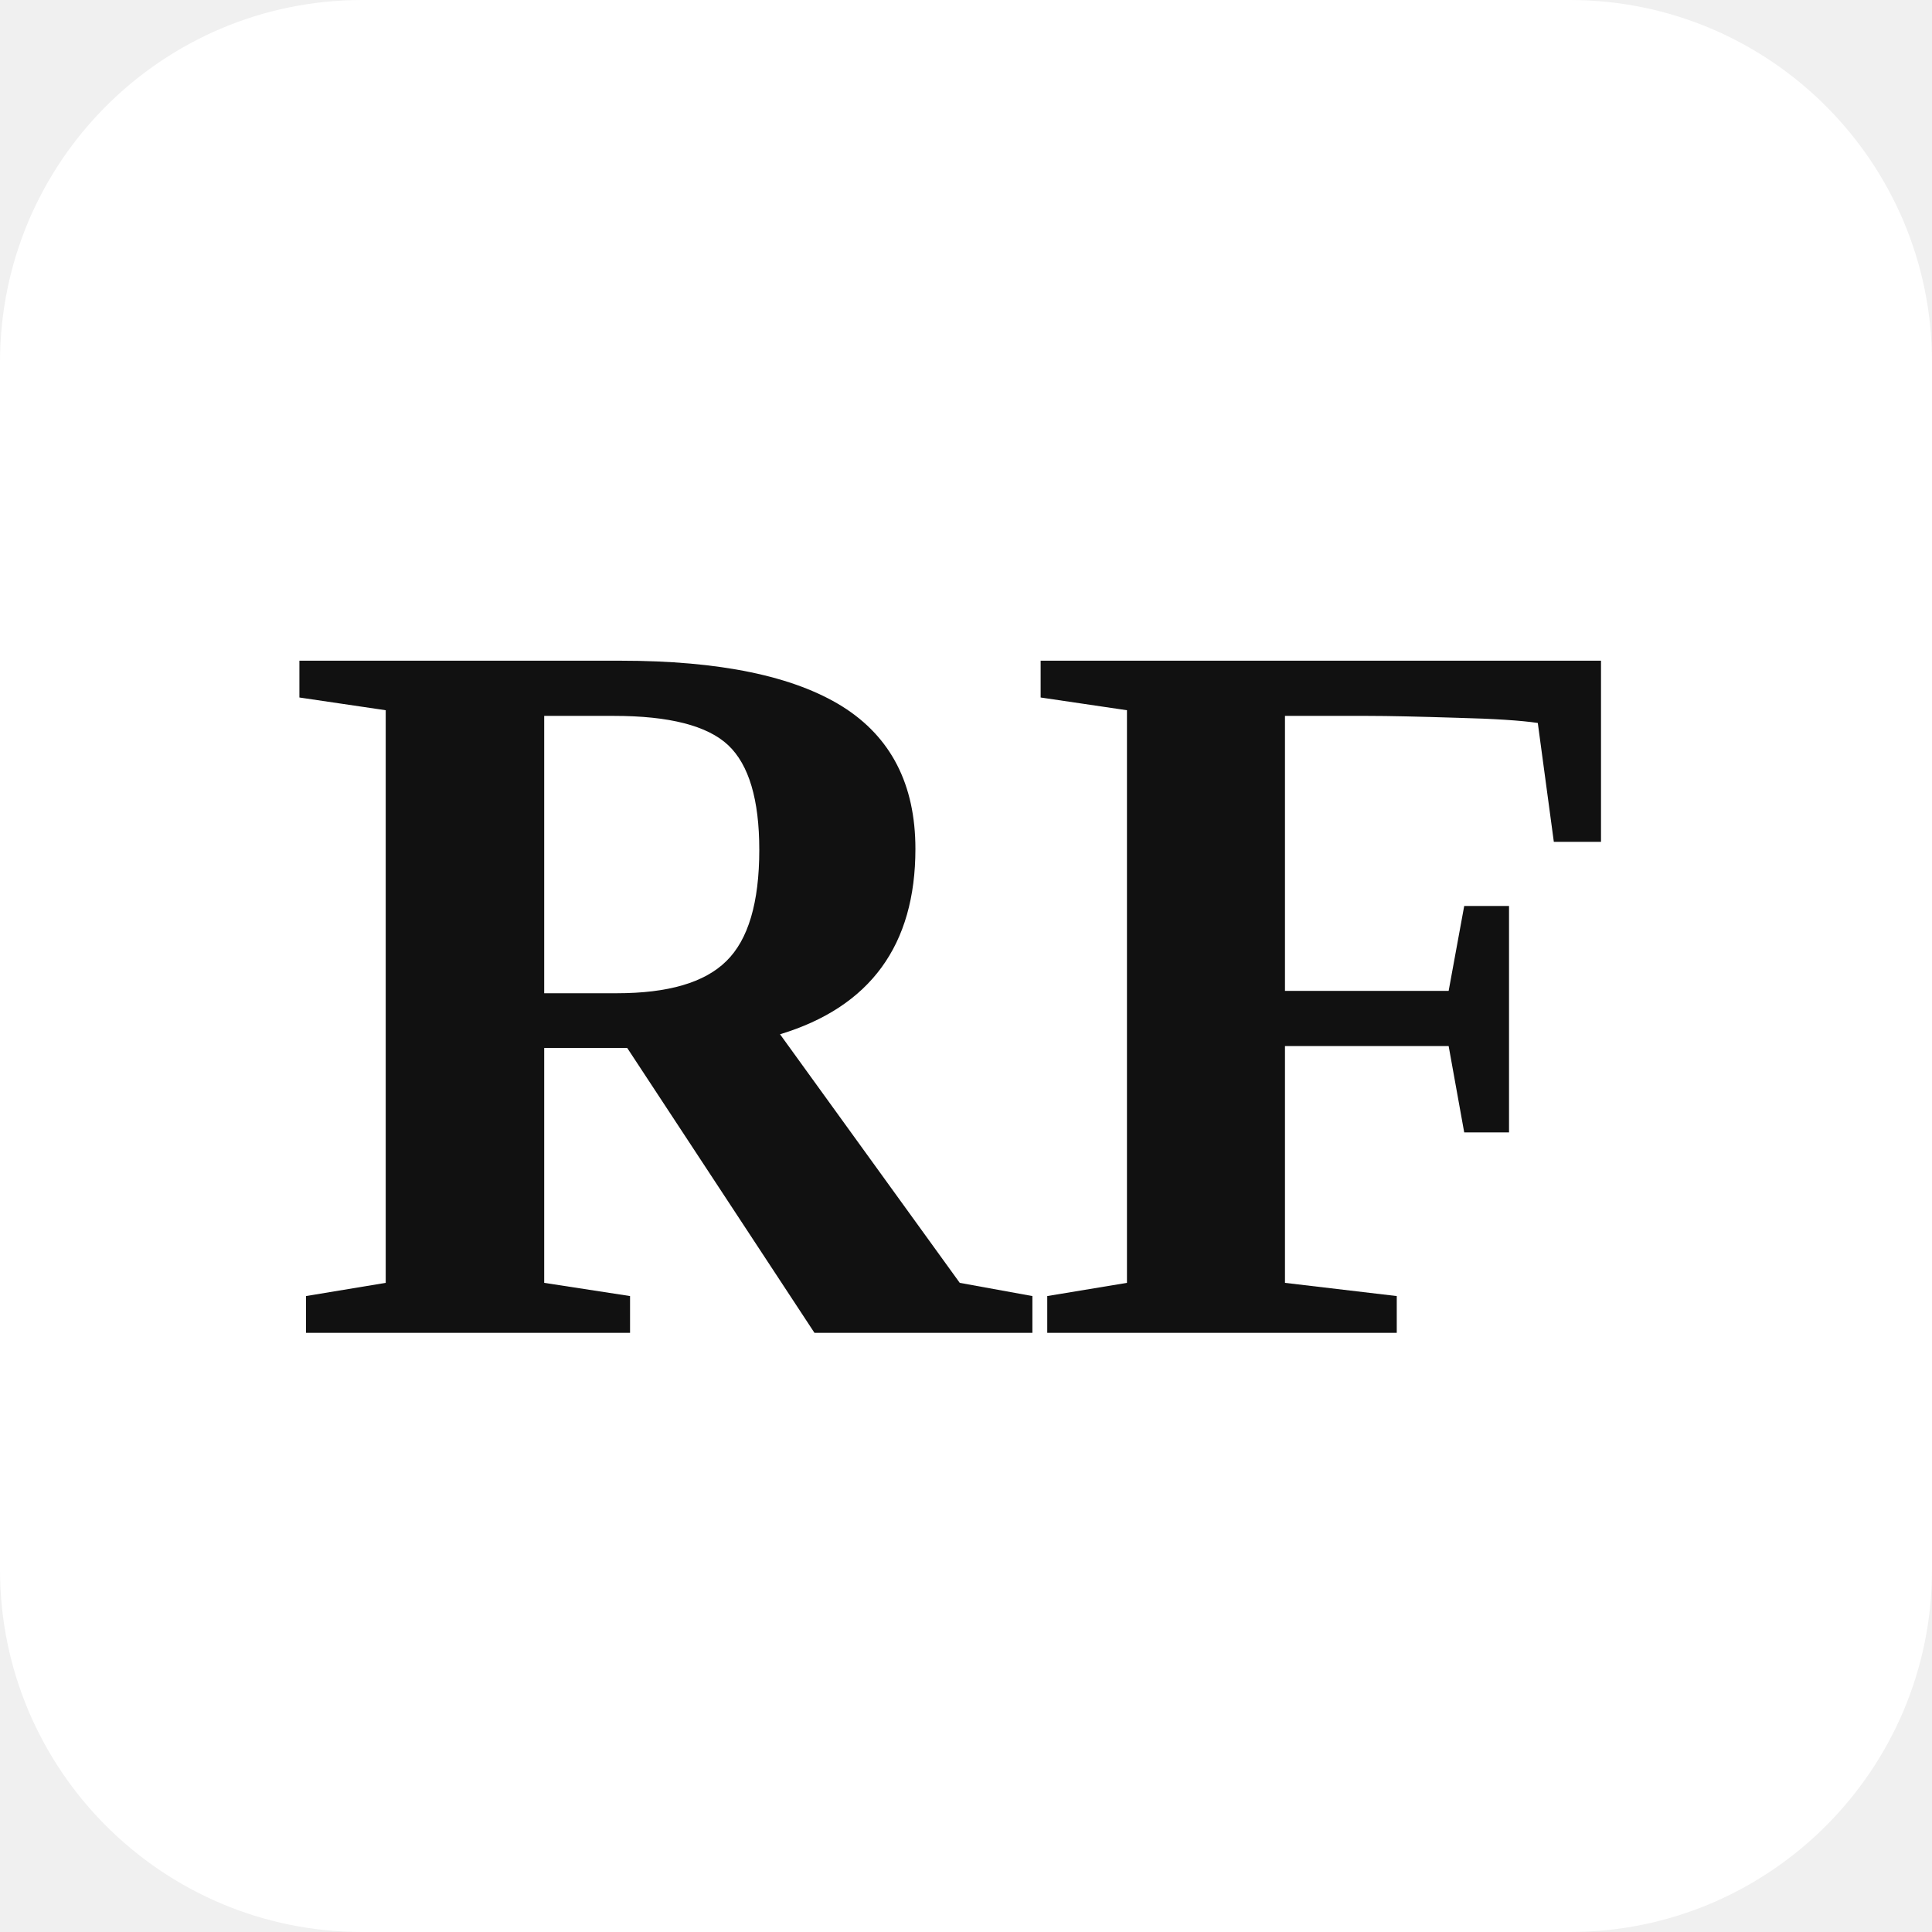
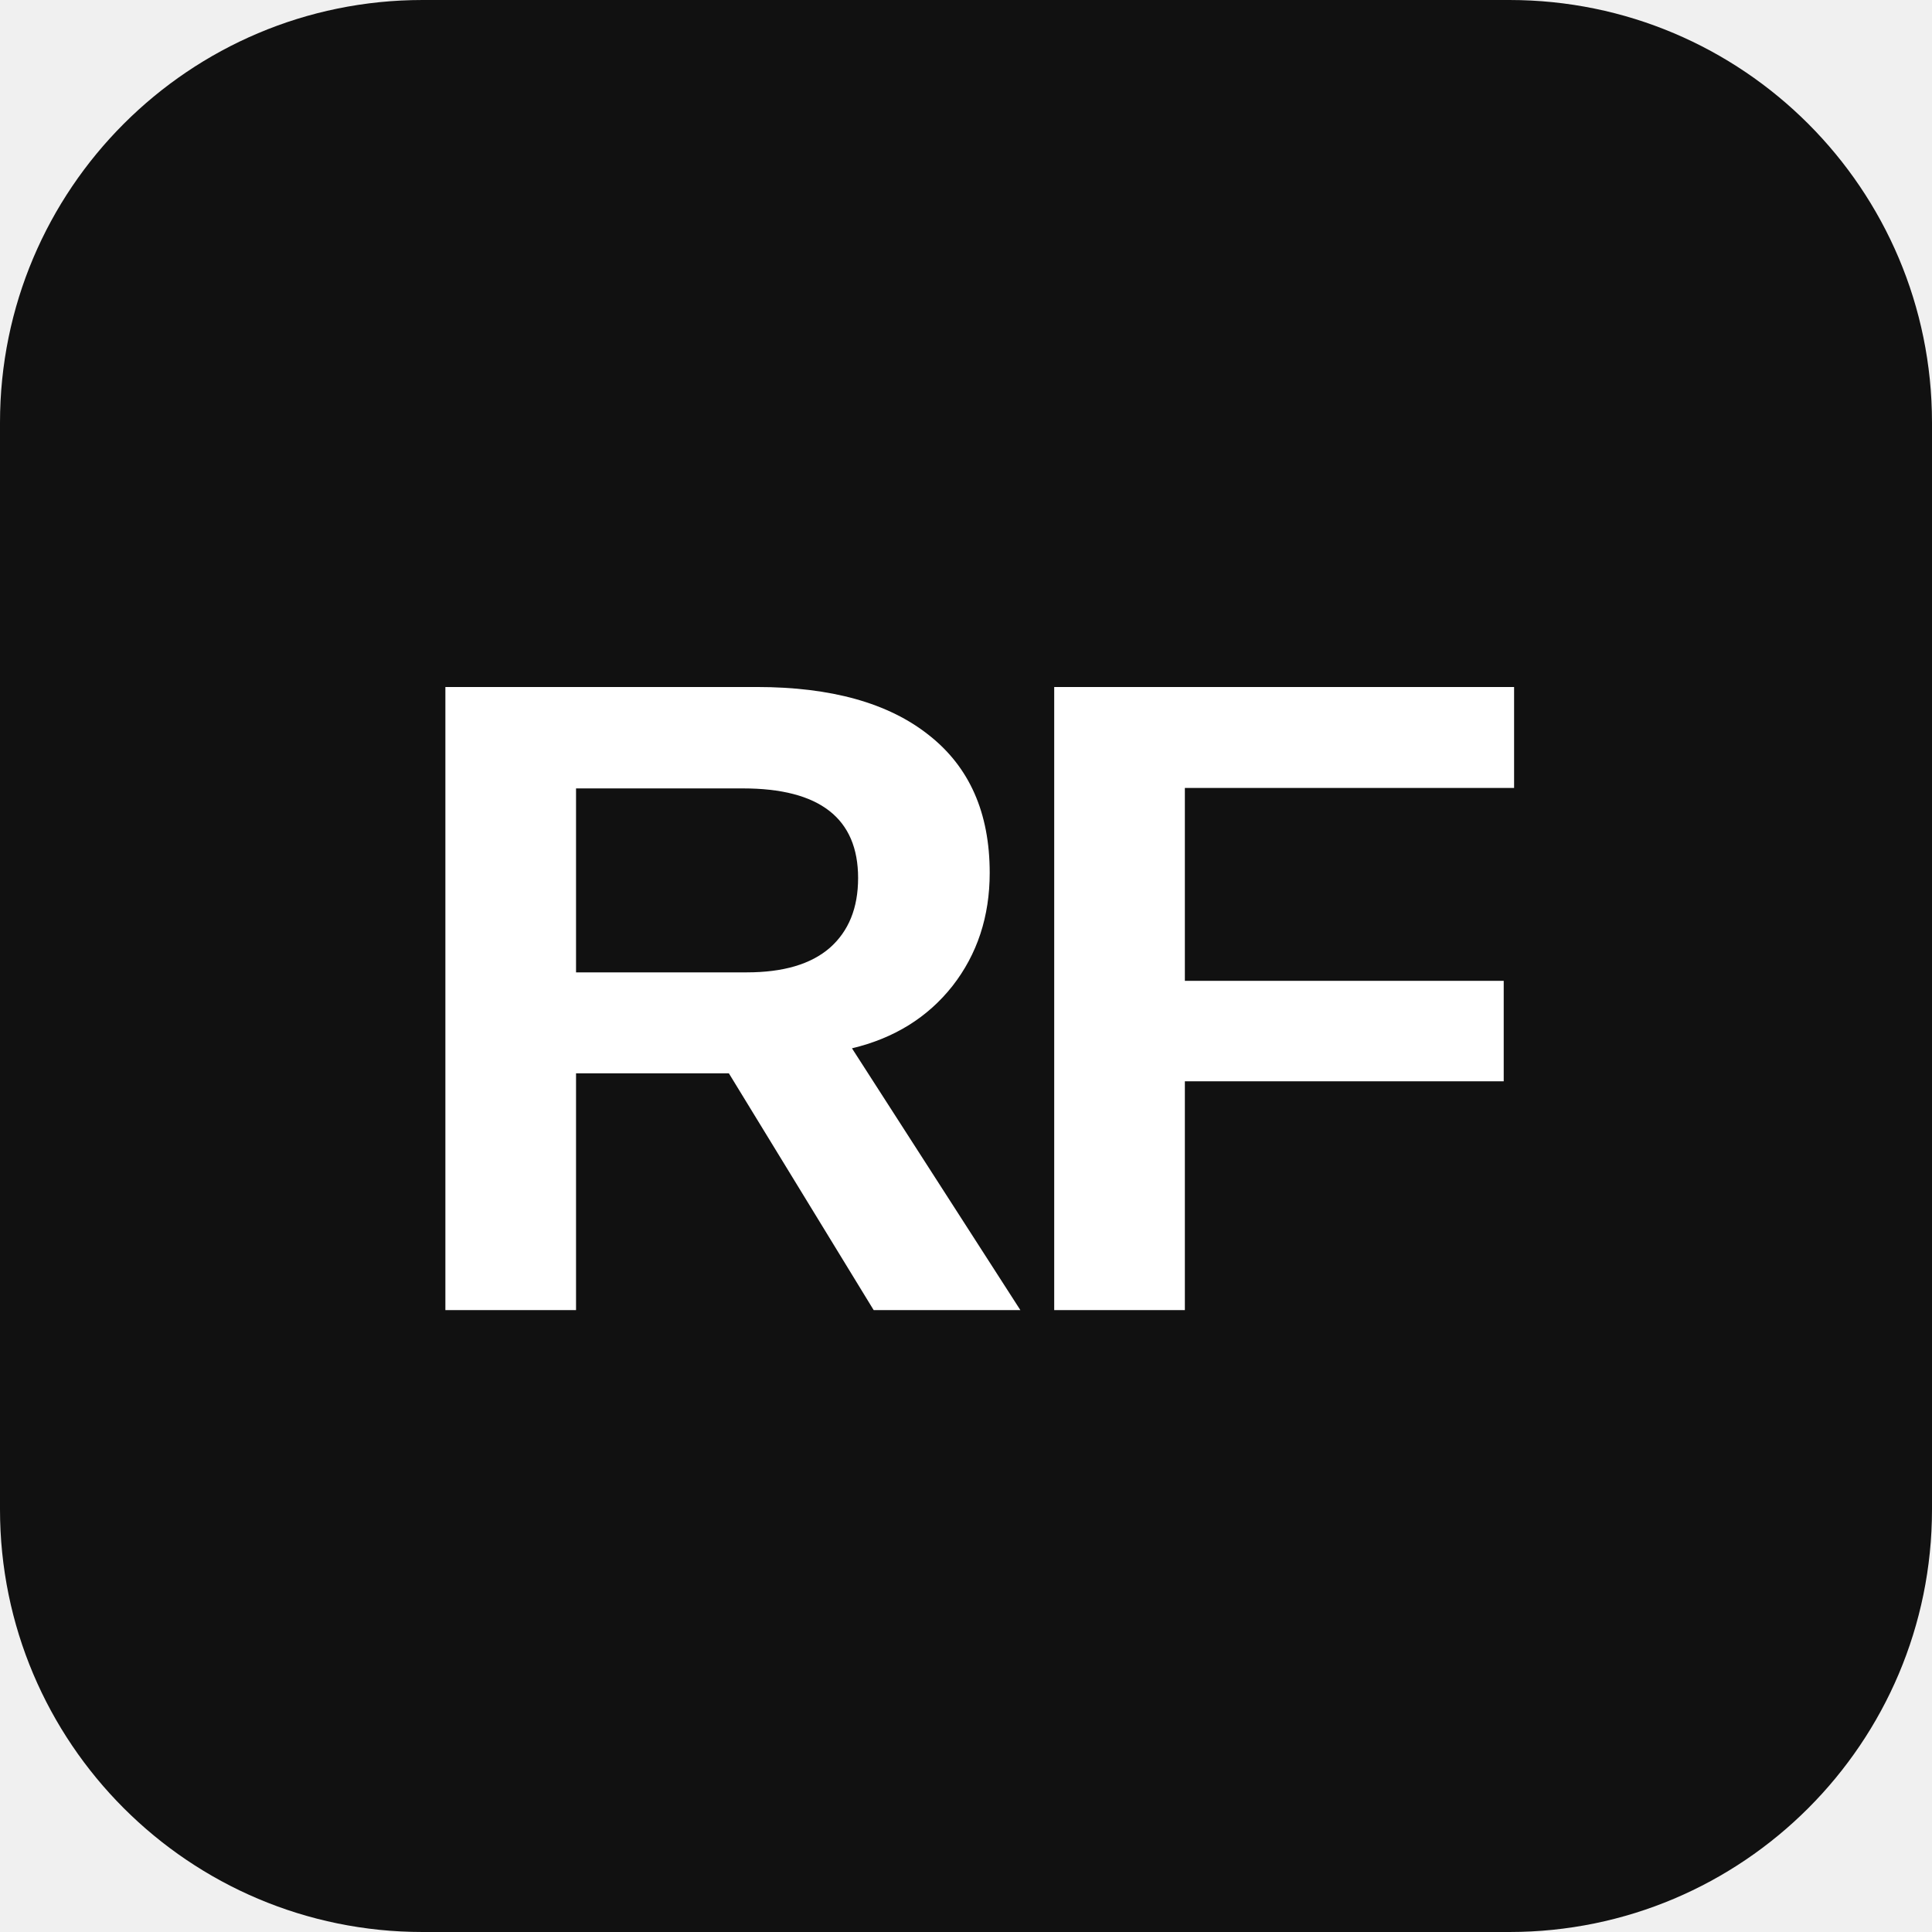
<svg xmlns="http://www.w3.org/2000/svg" viewBox="0 0 64 64">
-   <rect width="64" height="64" rx="12" fill="#ffffff" />
-   <text x="50%" y="50%" dy=".02em" text-anchor="middle" dominant-baseline="central" font-family="Georgia, 'Times New Roman', serif" font-weight="700" font-size="34" fill="#111111">RF</text>
+   <rect width="64" height="64" rx="14" fill="#111111" />
+   <text x="32" y="33" text-anchor="middle" dominant-baseline="central" font-family="Arial, 'Liberation Sans', Helvetica, sans-serif" font-weight="700" font-size="30" letter-spacing="-1.5" fill="#ffffff">RF</text>
</svg>
